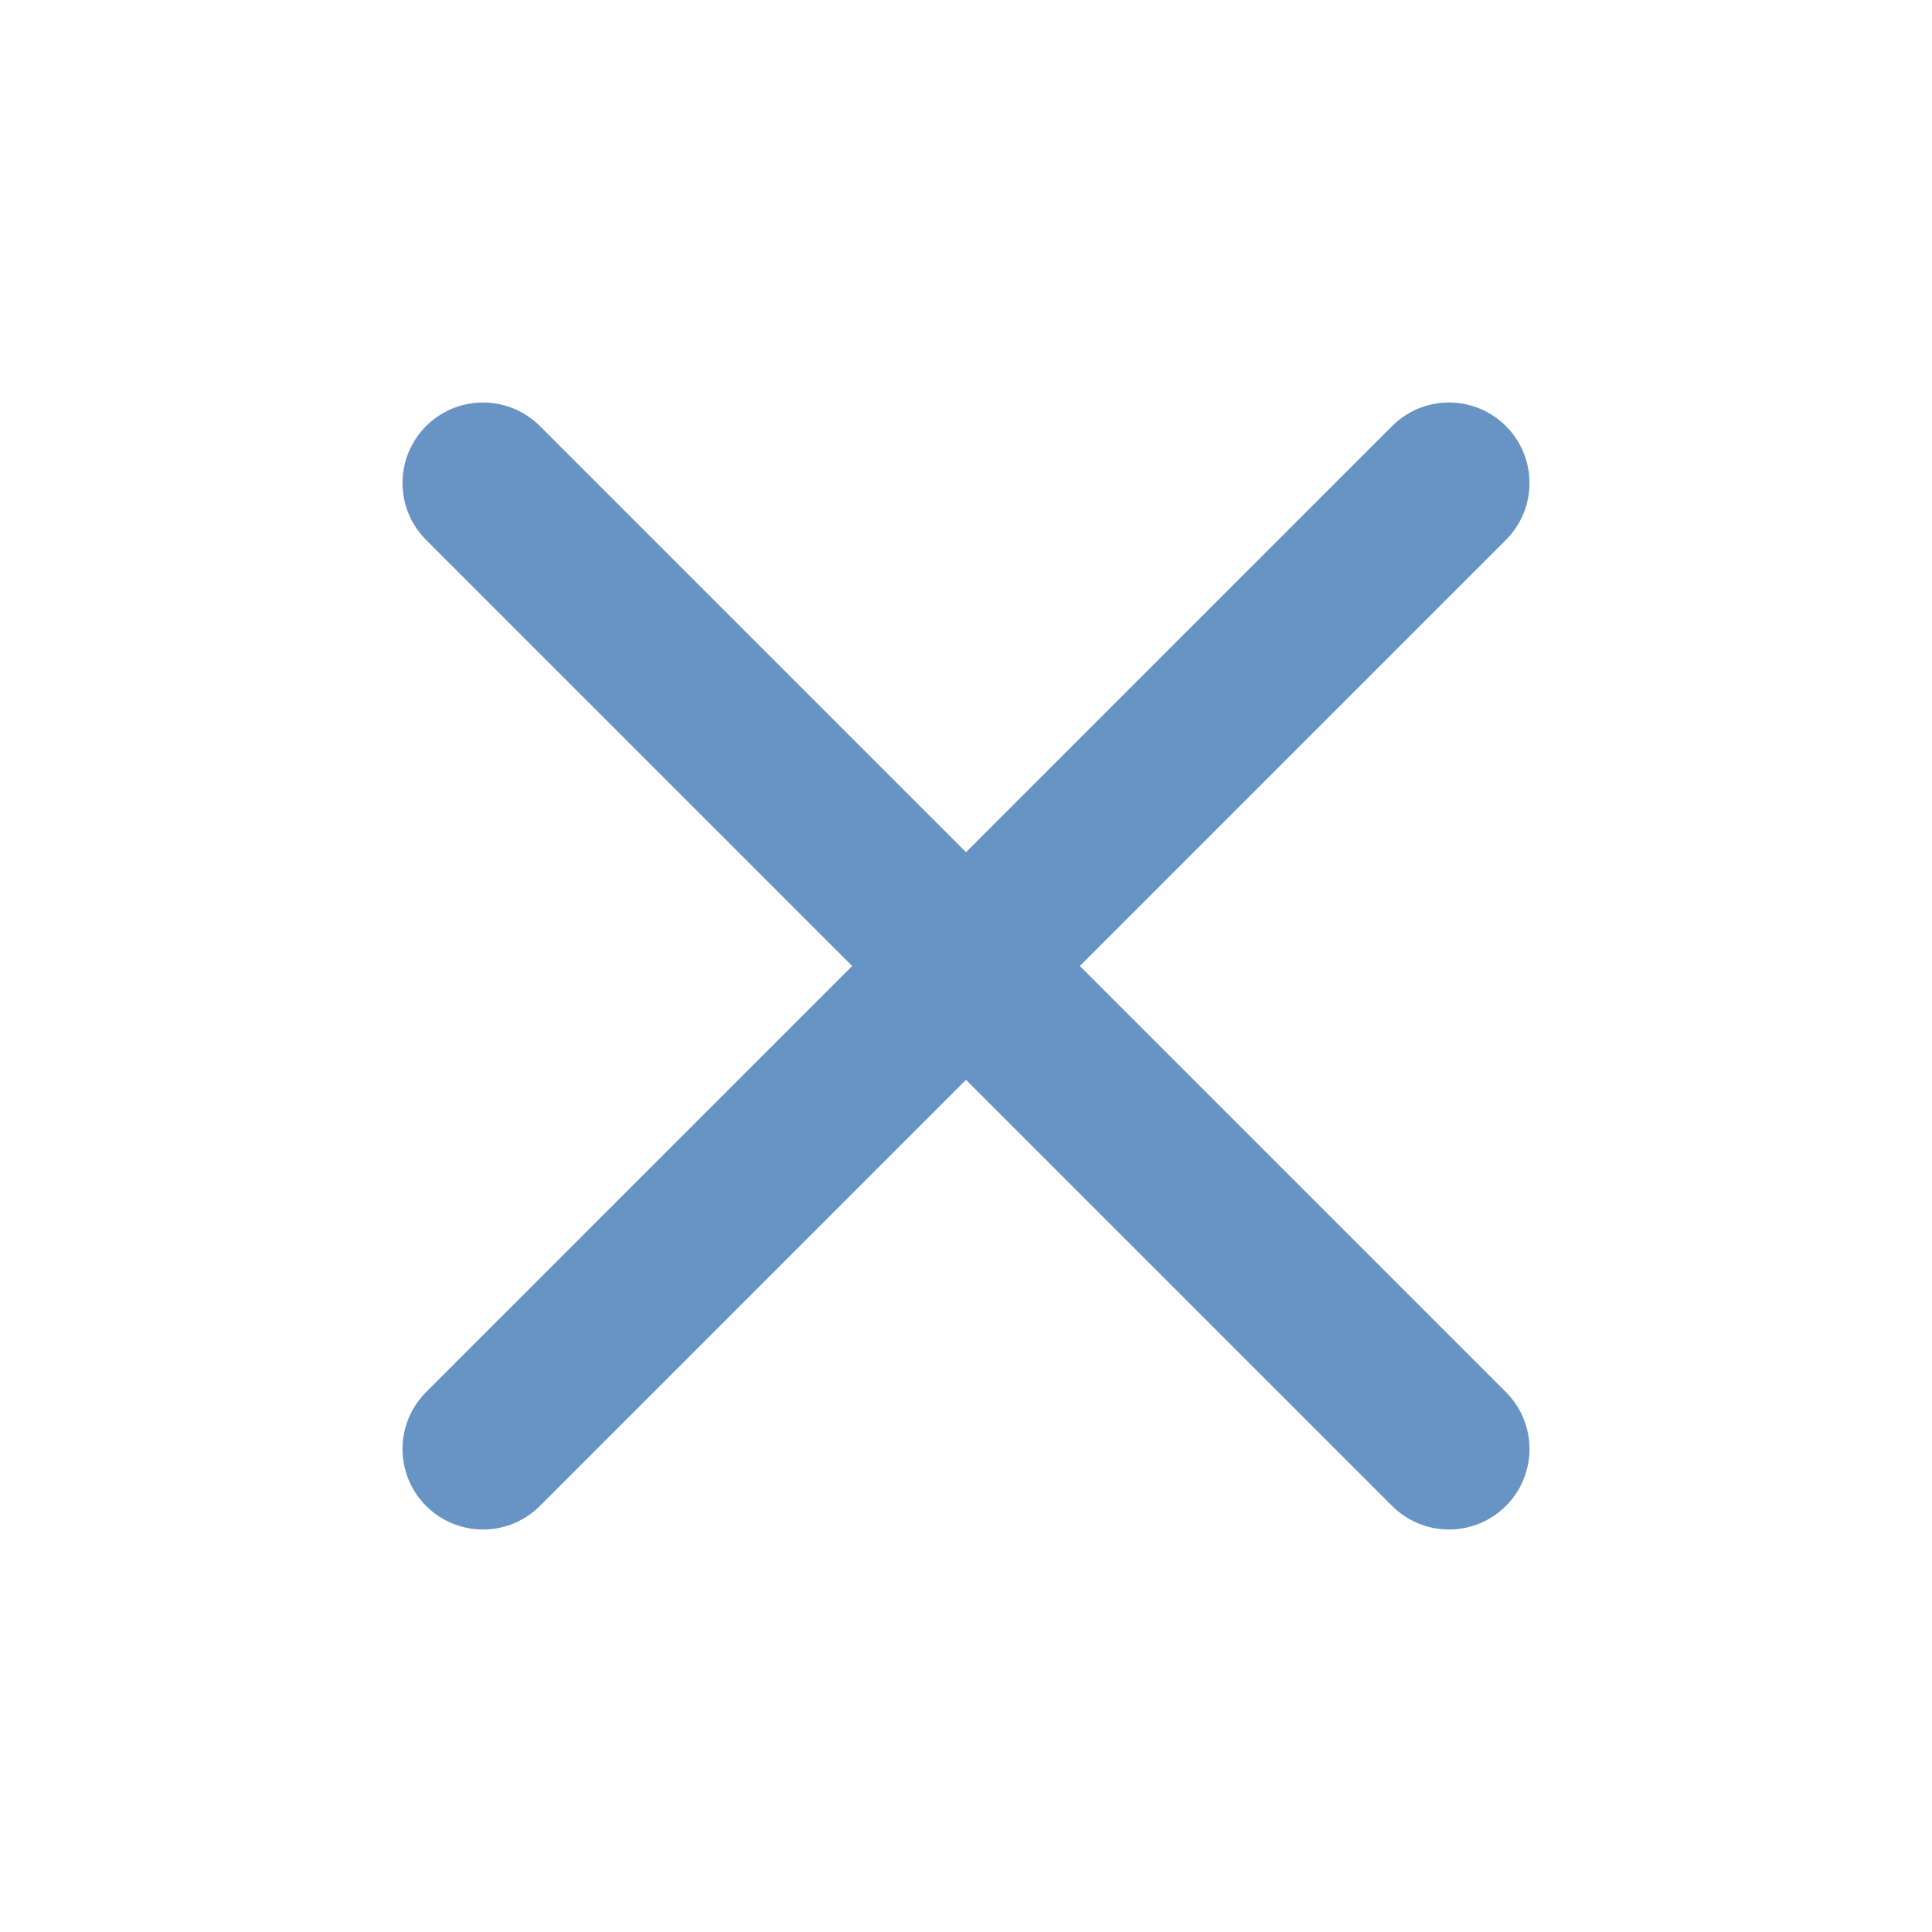
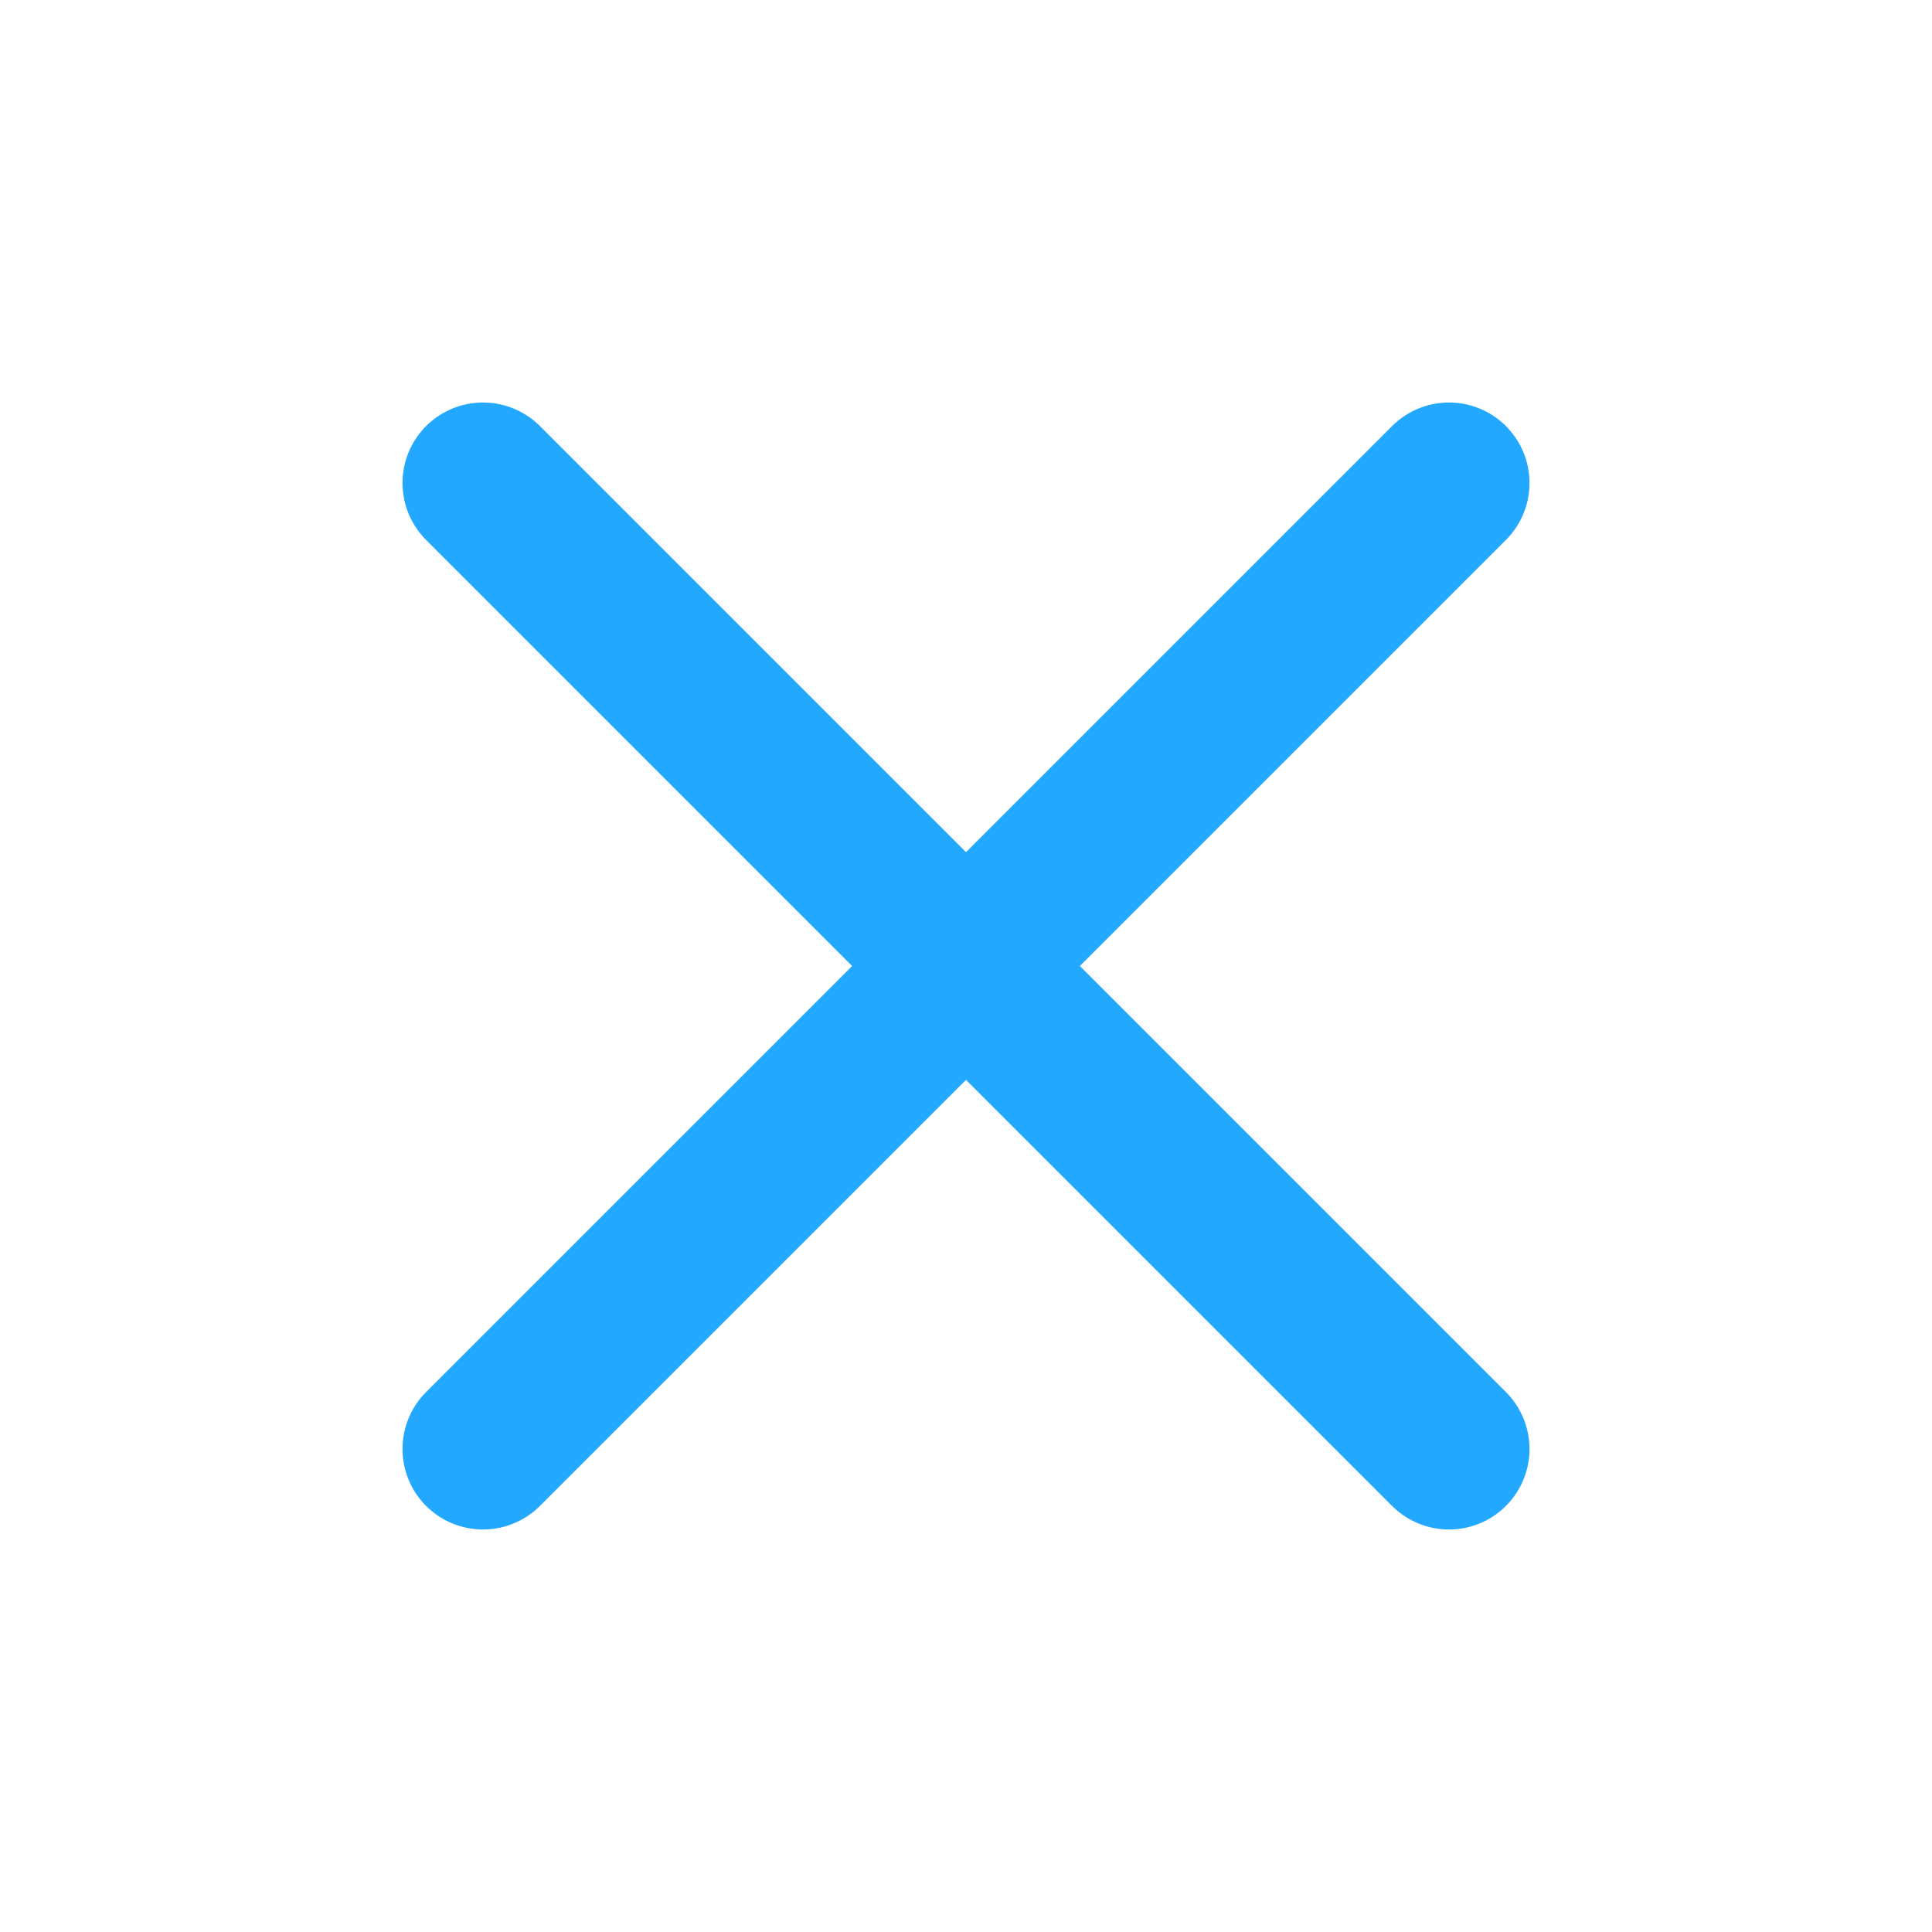
<svg xmlns="http://www.w3.org/2000/svg" width="24" height="24" viewBox="0 0 24 24" fill="none">
-   <path d="M18 6L6 18" stroke="#6794C4" stroke-width="2" stroke-linecap="round" stroke-linejoin="round" />
-   <path d="M6 6L18 18" stroke="#6794C4" stroke-width="2" stroke-linecap="round" stroke-linejoin="round" />
+   <path d="M18 6L6 18" stroke="#22A8FF" stroke-width="2" stroke-linecap="round" stroke-linejoin="round" />
+   <path d="M6 6L18 18" stroke="#22A8FF" stroke-width="2" stroke-linecap="round" stroke-linejoin="round" />
</svg>
